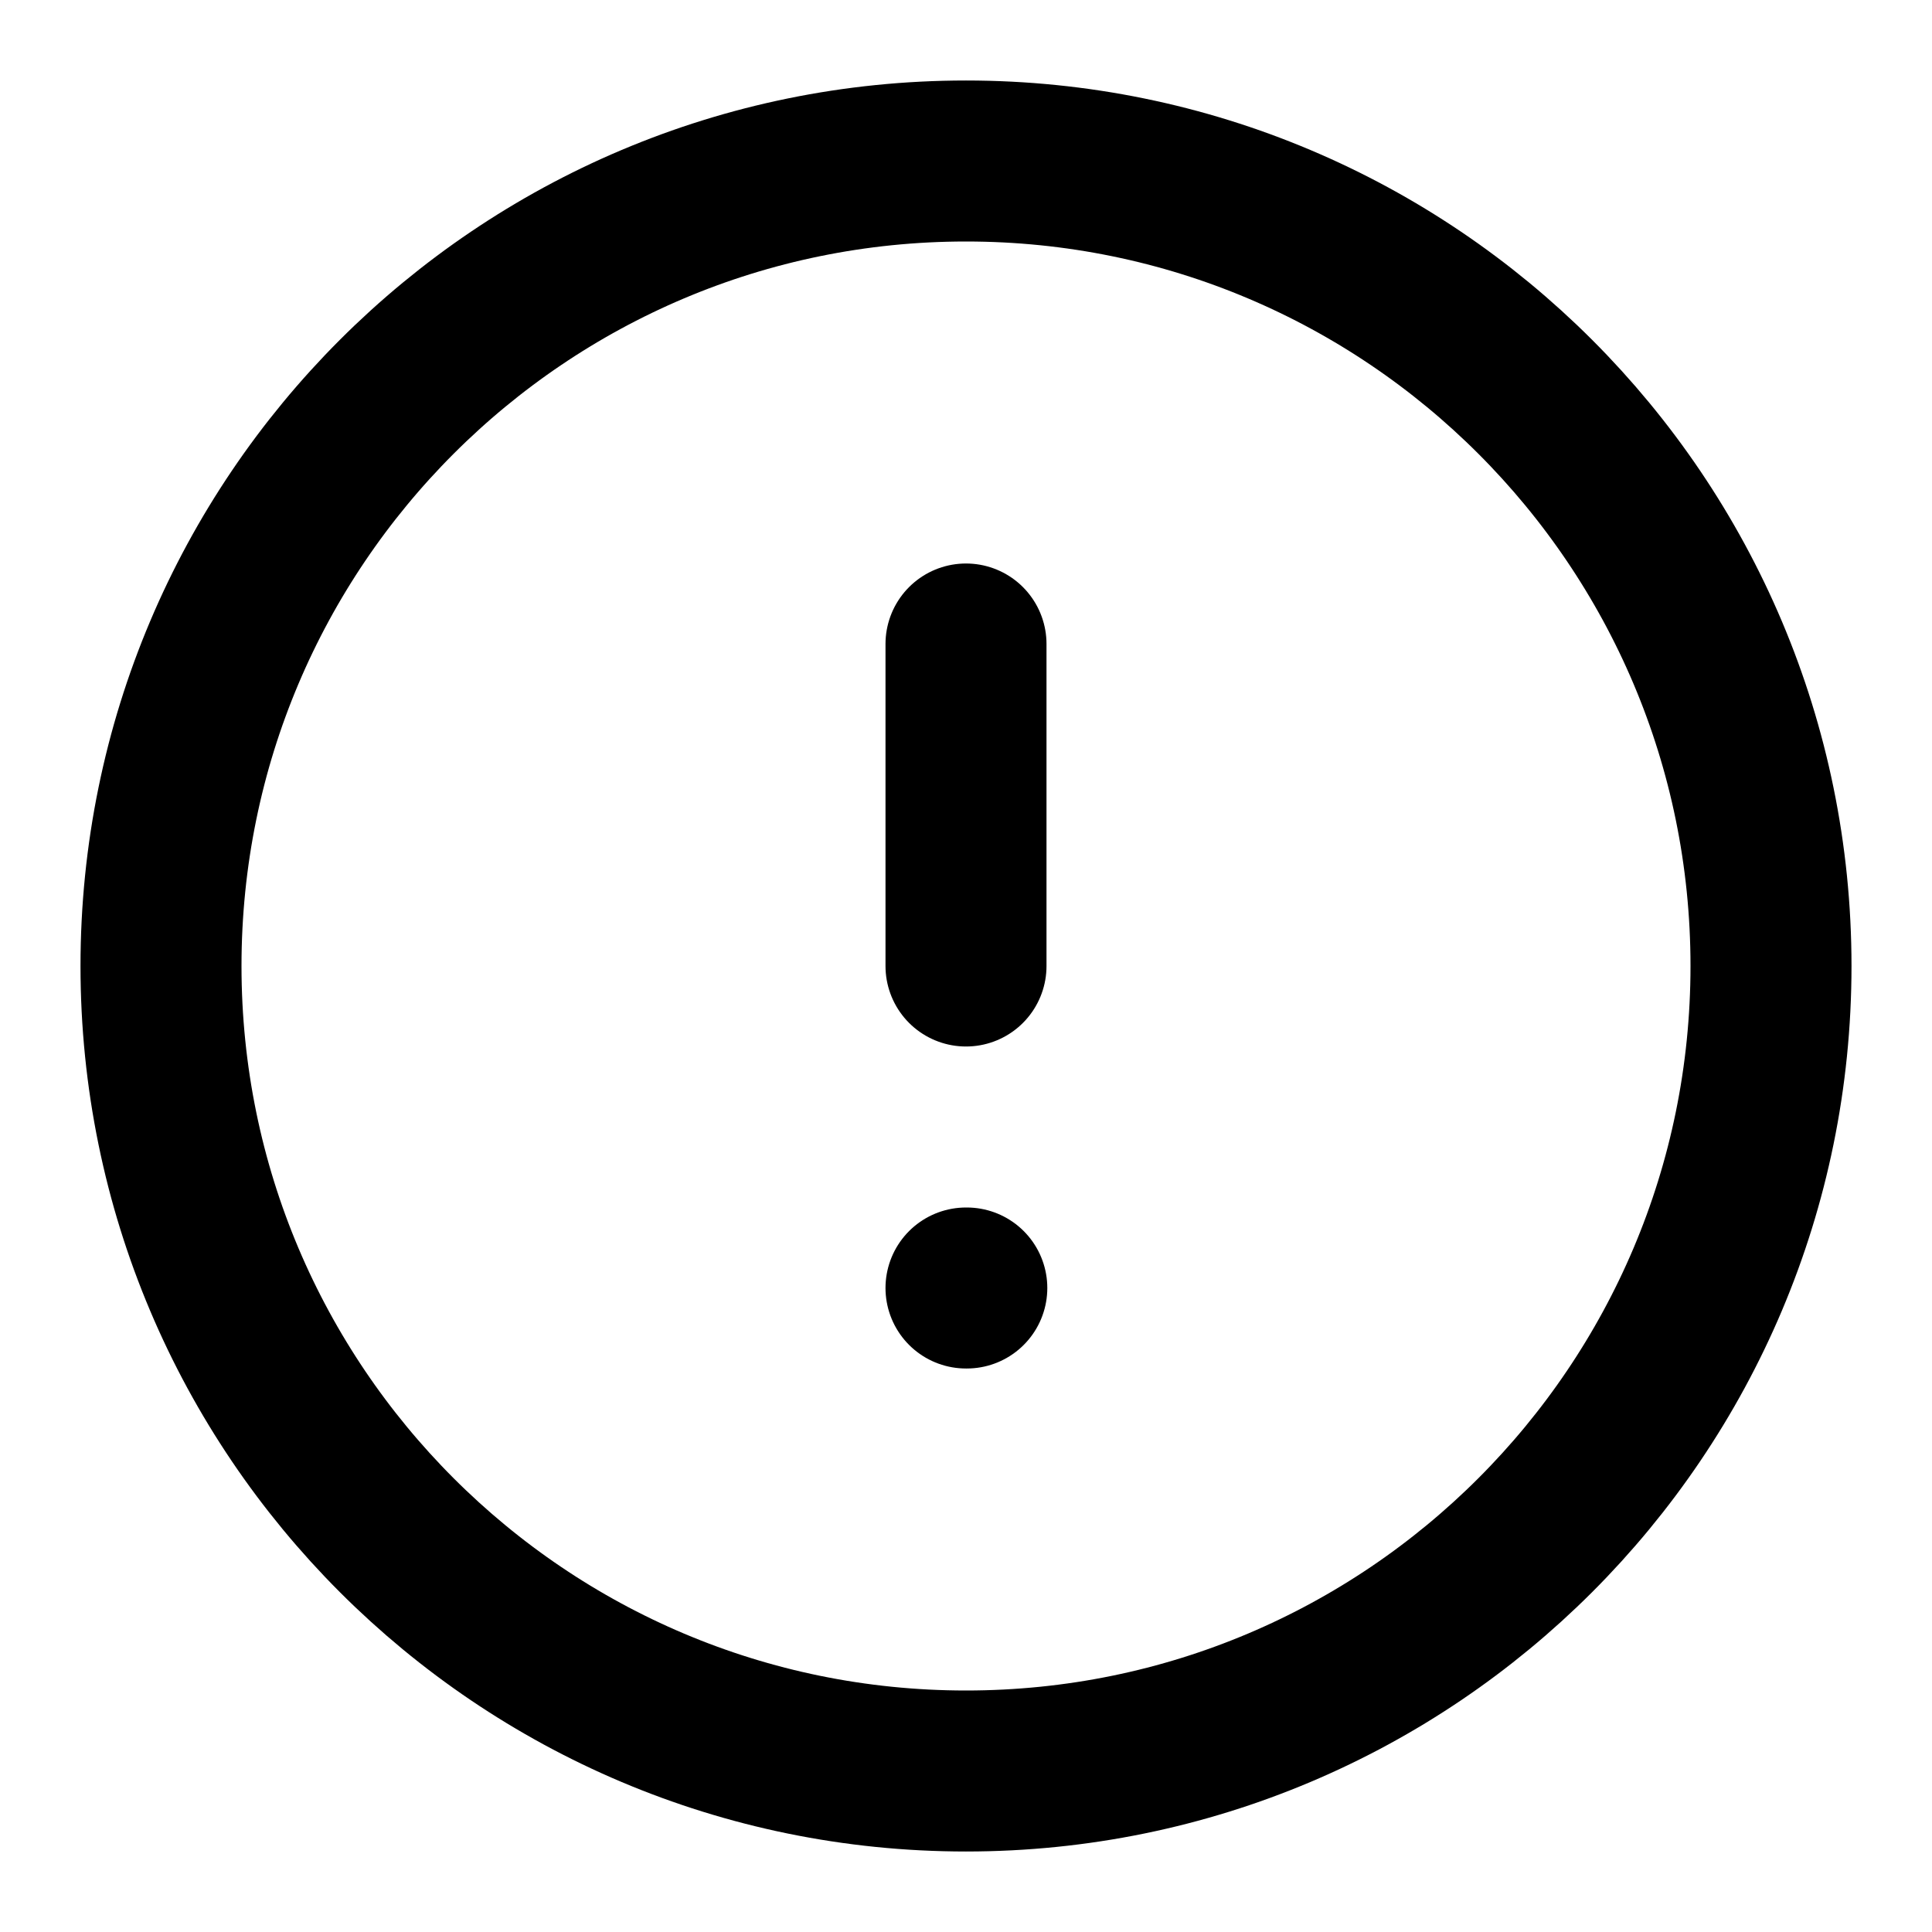
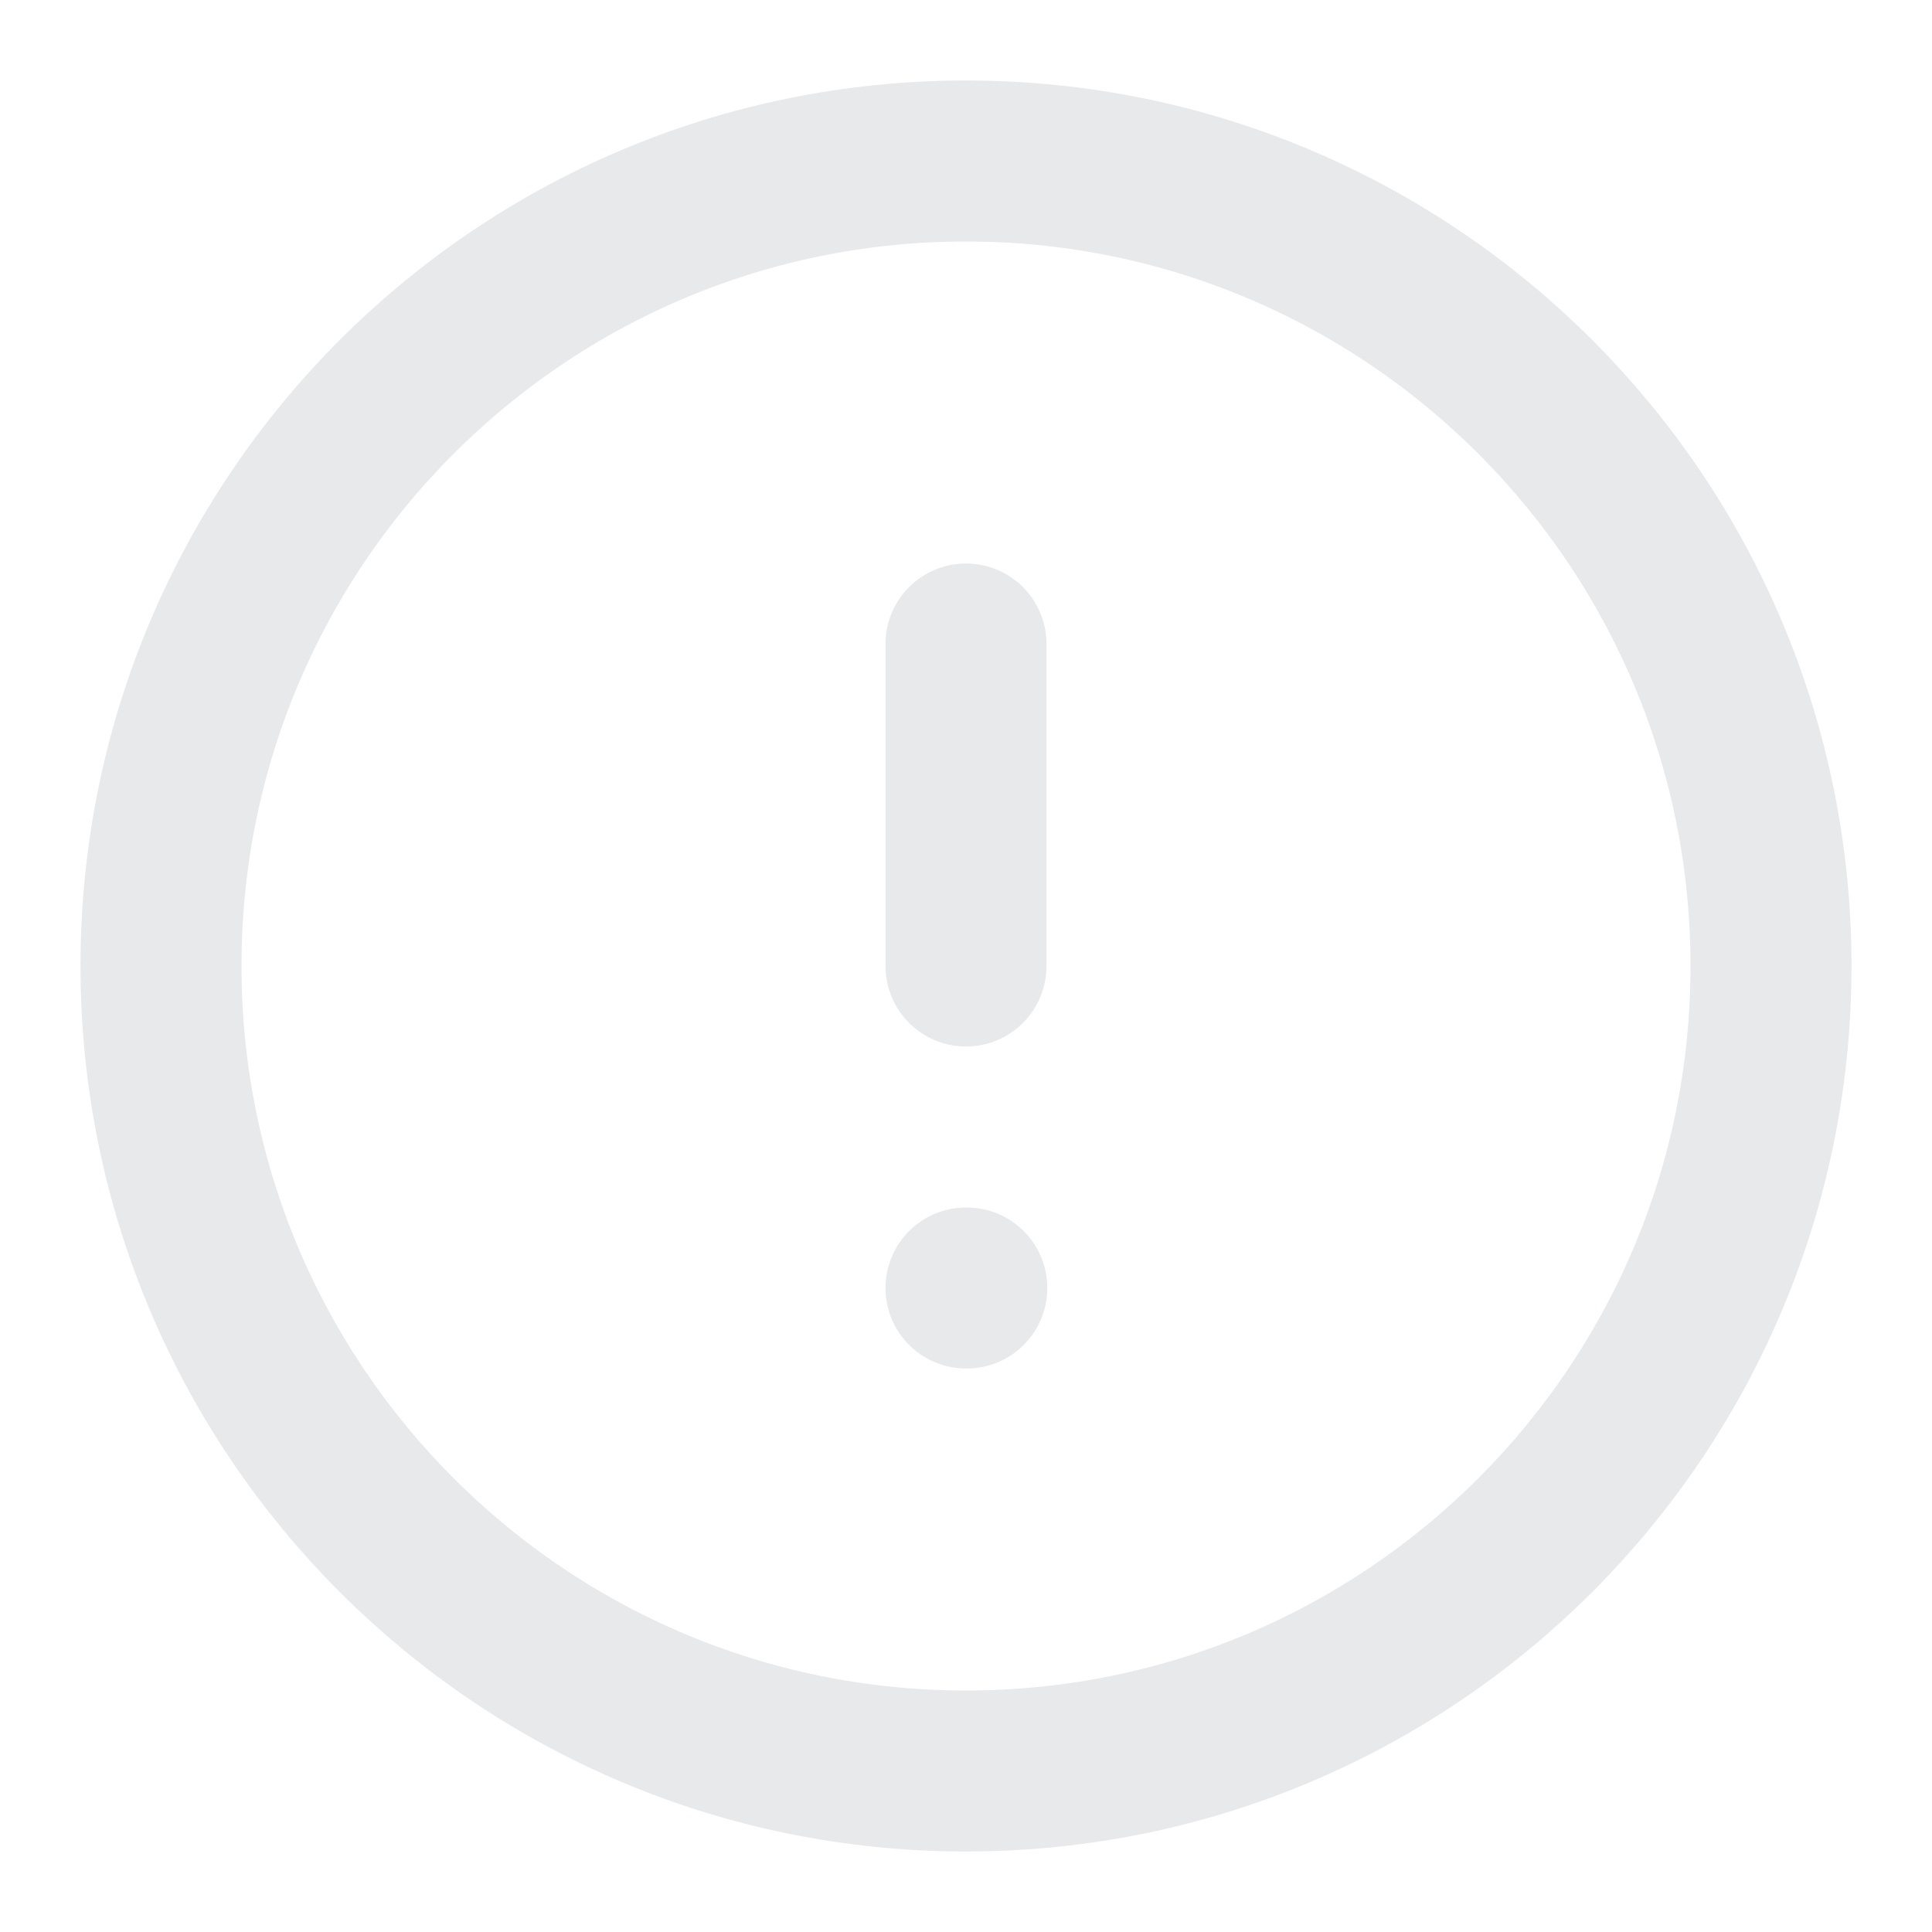
- <svg xmlns="http://www.w3.org/2000/svg" width="24" height="24" viewBox="0 0 24 24" fill="none" stroke="currentColor" stroke-width="2" stroke-linecap="round" stroke-linejoin="round" class="feather feather-alert-circle">
+ <svg xmlns="http://www.w3.org/2000/svg" width="24" height="24" viewBox="0 0 24 24" fill="none" stroke="#E8E9EB" stroke-width="2" stroke-linecap="round" stroke-linejoin="round" class="feather feather-alert-circle">
  <circle cx="12" cy="12" r="10" />
  <line x1="12" y1="8" x2="12" y2="12" />
  <line x1="12" y1="16" x2="12.01" y2="16" />
</svg>
